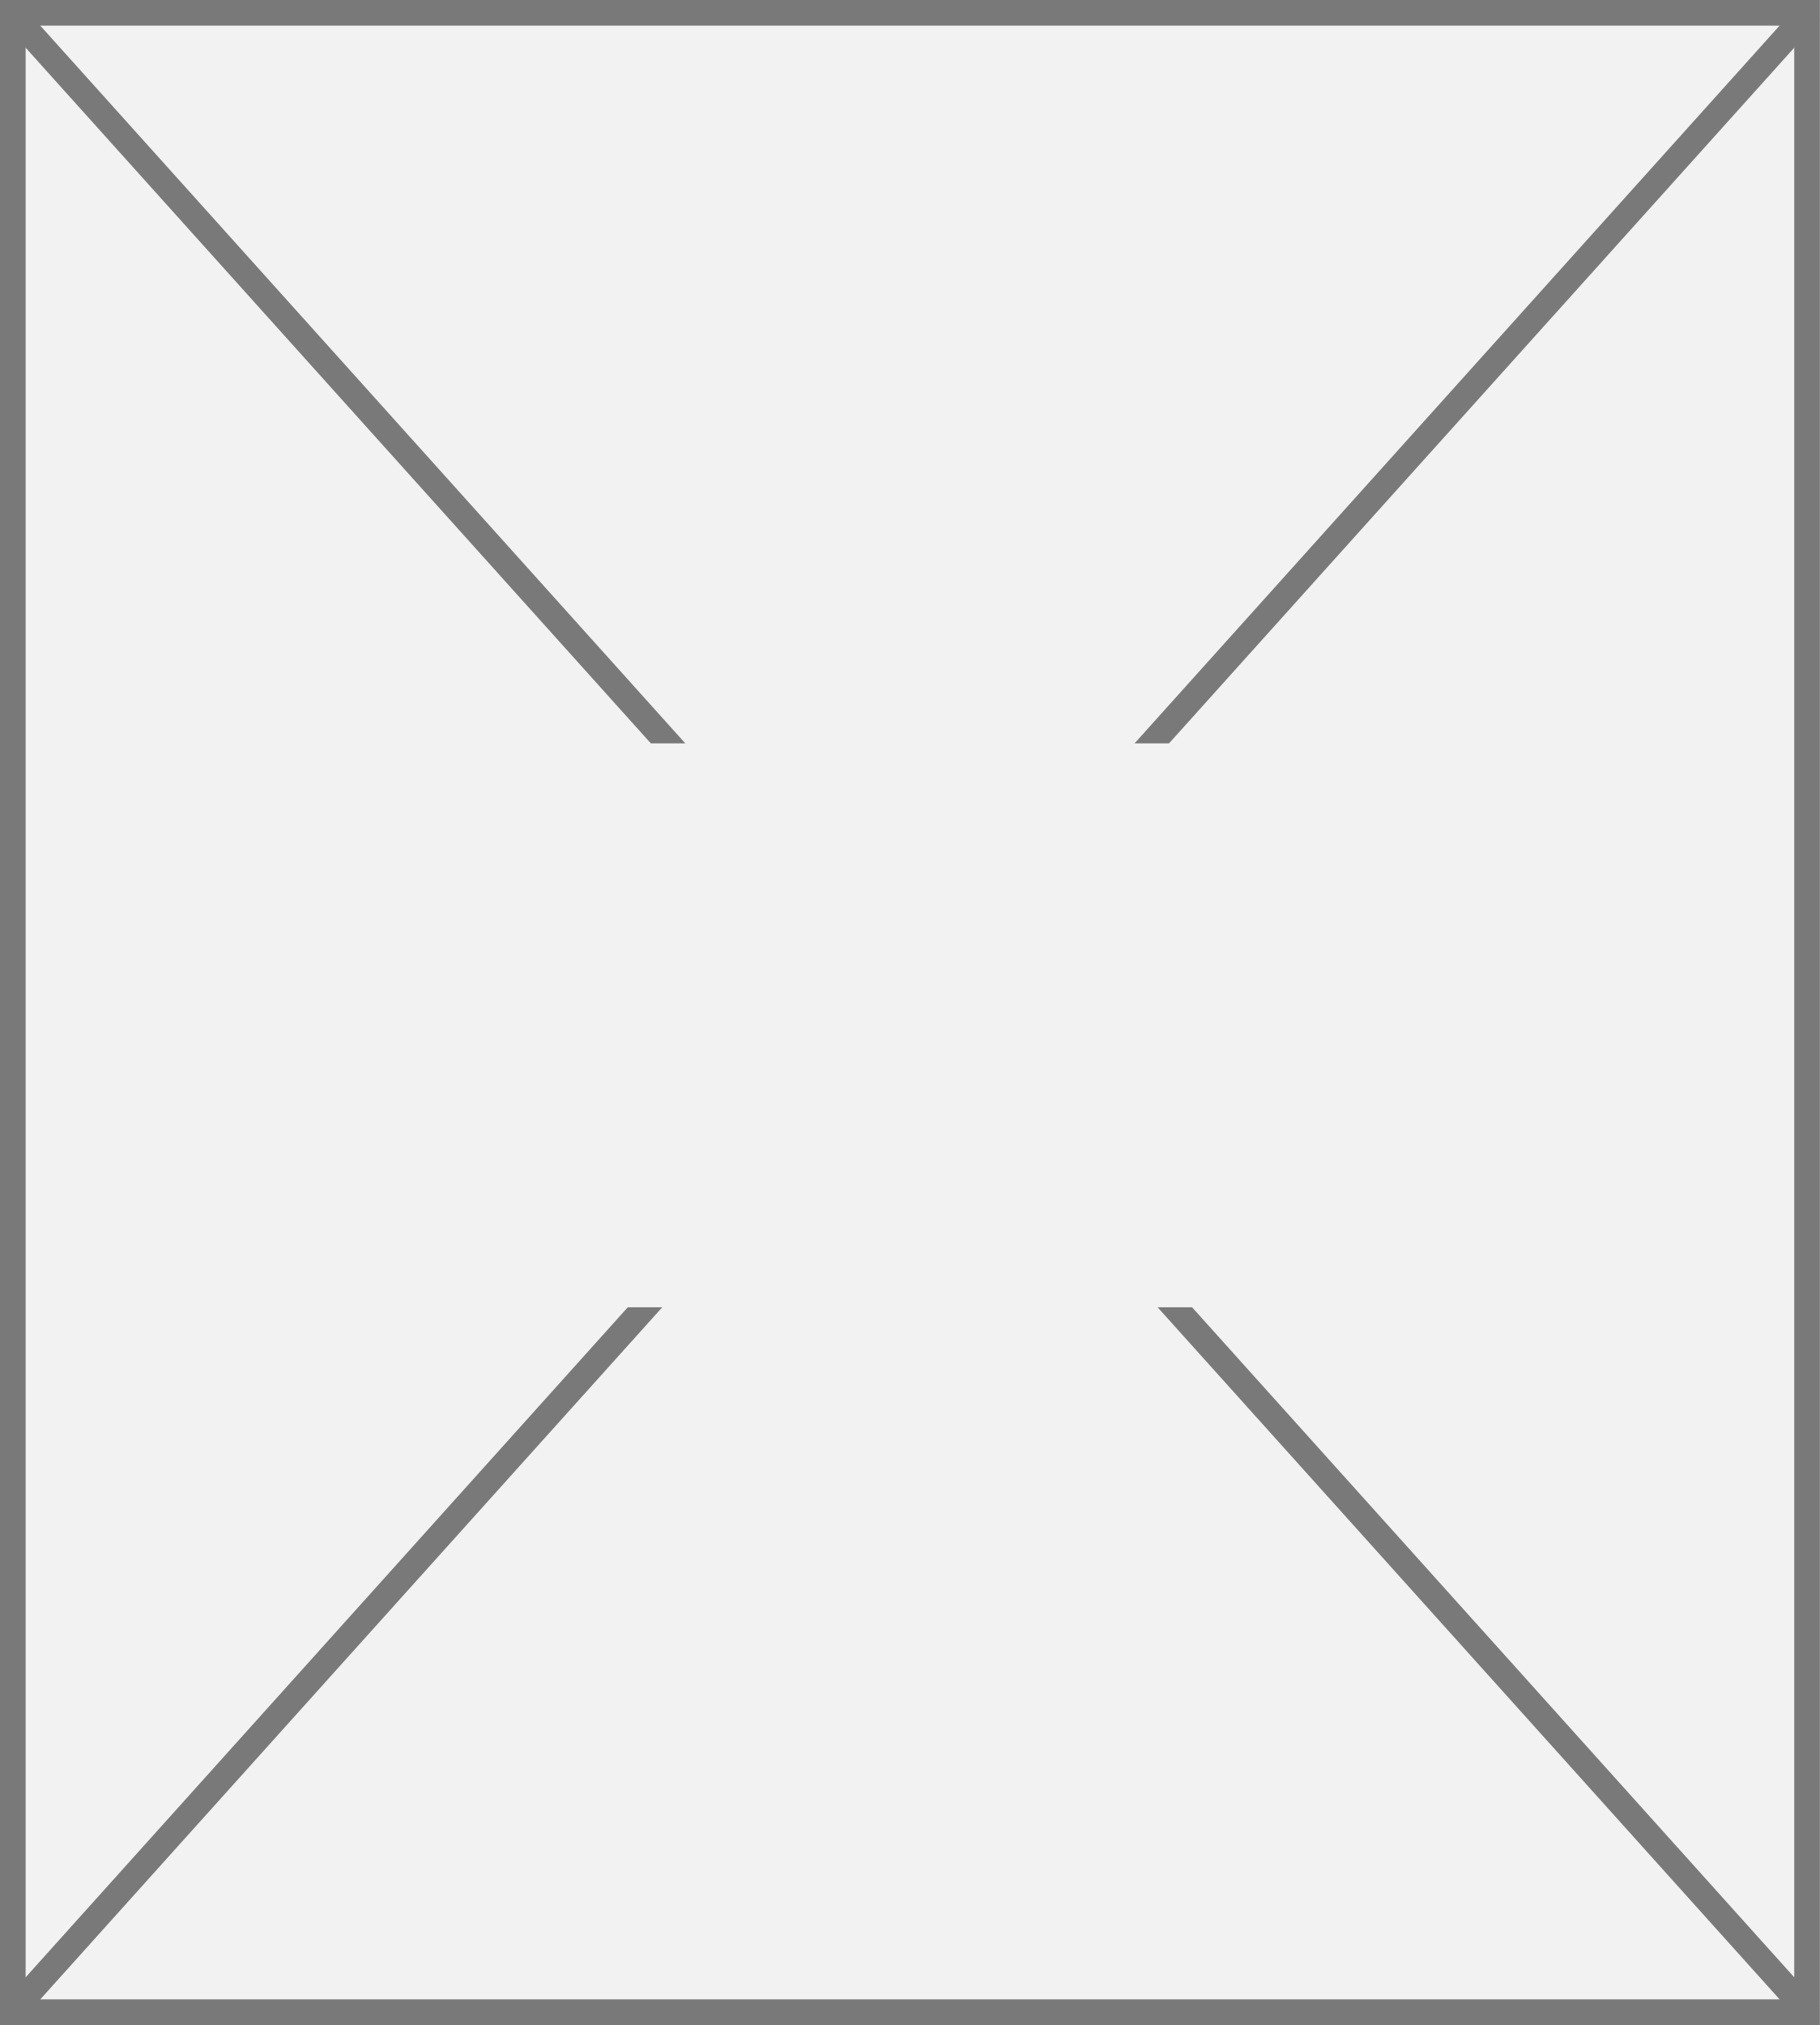
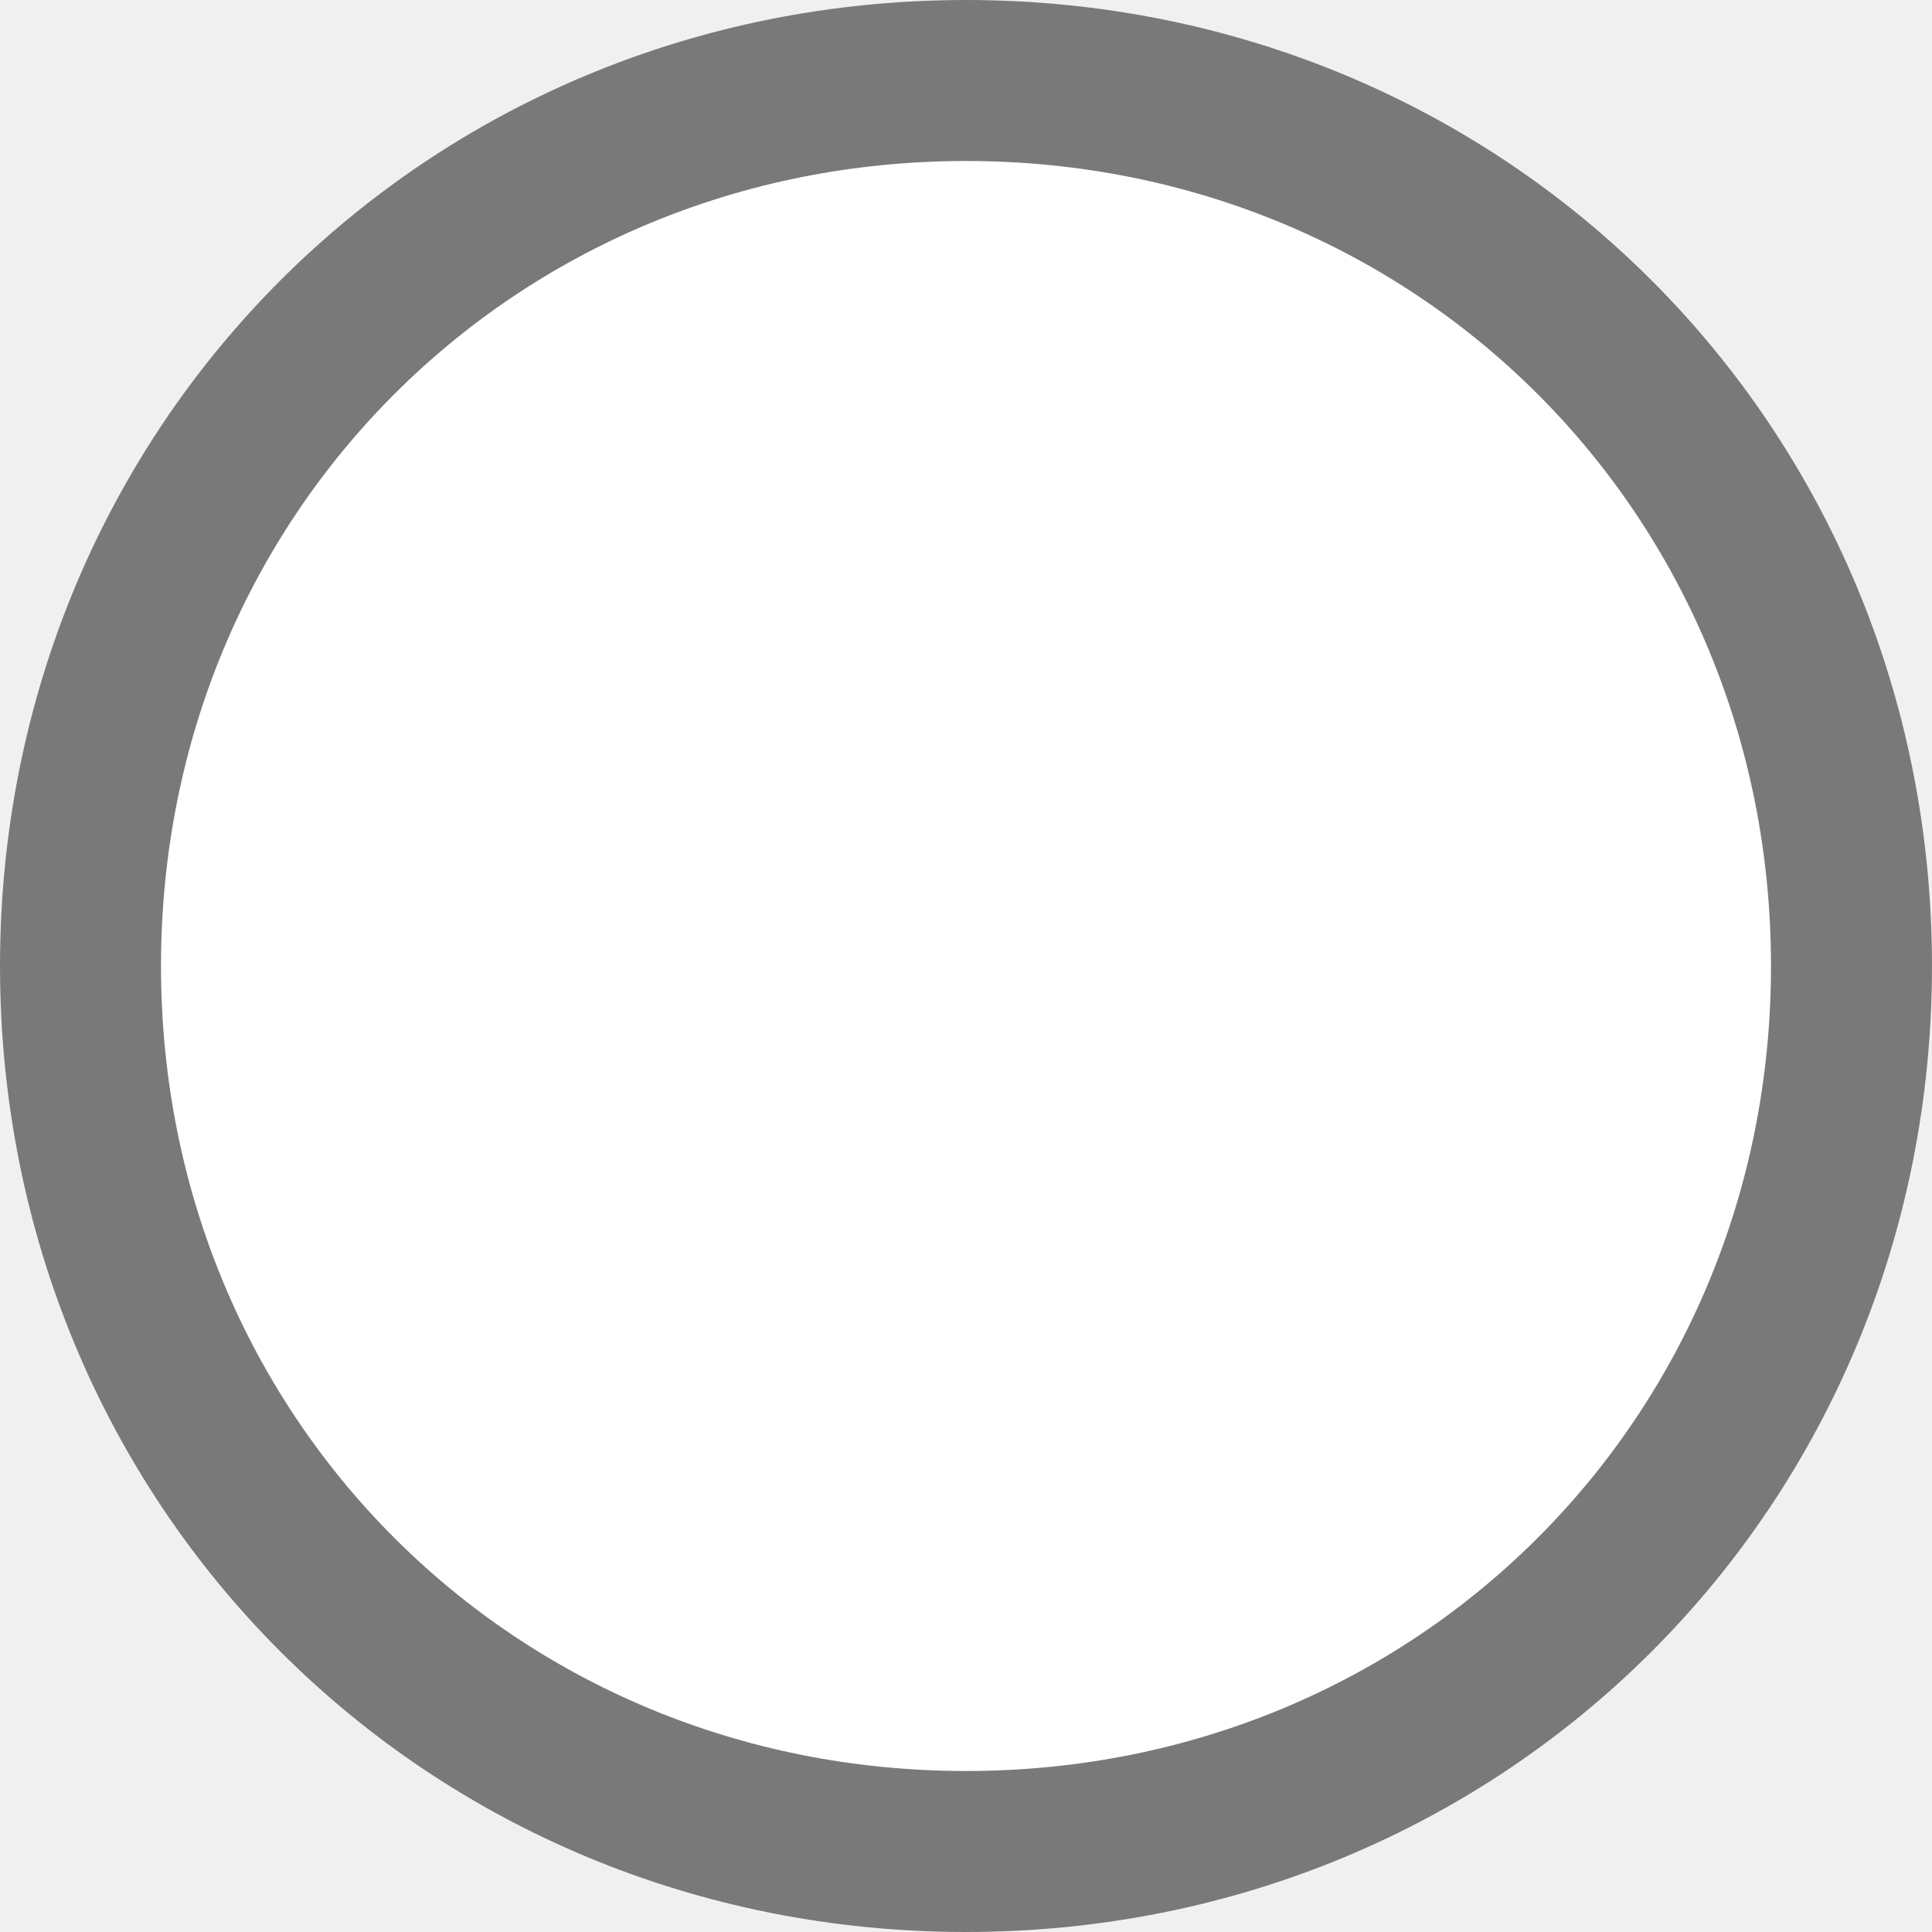
- <svg xmlns="http://www.w3.org/2000/svg" version="1.1" width="71px" height="79px">
-   <defs>
-     <mask fill="white" id="clip50">
-       <path d="M 725 602  L 752 602  L 752 624  L 725 624  Z M 702 573  L 773 573  L 773 652  L 702 652  Z " fill-rule="evenodd" />
-     </mask>
-   </defs>
-   <g transform="matrix(1 0 0 1 -702 -573 )">
-     <path d="M 702.5 573.5  L 772.5 573.5  L 772.5 651.5  L 702.5 651.5  L 702.5 573.5  Z " fill-rule="nonzero" fill="#f2f2f2" stroke="none" />
-     <path d="M 702.5 573.5  L 772.5 573.5  L 772.5 651.5  L 702.5 651.5  L 702.5 573.5  Z " stroke-width="1" stroke="#797979" fill="none" />
-     <path d="M 702.372 573.414  L 772.628 651.586  M 772.628 573.414  L 702.372 651.586  " stroke-width="1" stroke="#797979" fill="none" mask="url(#clip50)" />
-   </g>
+ <svg xmlns="http://www.w3.org/2000/svg" version="1.1" width="12px" height="12px" viewBox="535 671  12 12">
+   <path d="M 541 671  C 544.36 671  547 673.64  547 677  C 547 680.36  544.36 683  541 683  C 537.64 683  535 680.36  535 677  C 535 673.64  537.64 671  541 671  Z " fill-rule="nonzero" fill="#ffffff" stroke="none" />
+   <path d="M 541 671.5  C 544.08 671.5  546.5 673.92  546.5 677  C 546.5 680.08  544.08 682.5  541 682.5  C 537.92 682.5  535.5 680.08  535.5 677  C 535.5 673.92  537.92 671.5  541 671.5  Z " stroke-width="1" stroke="#797979" fill="none" />
</svg>
